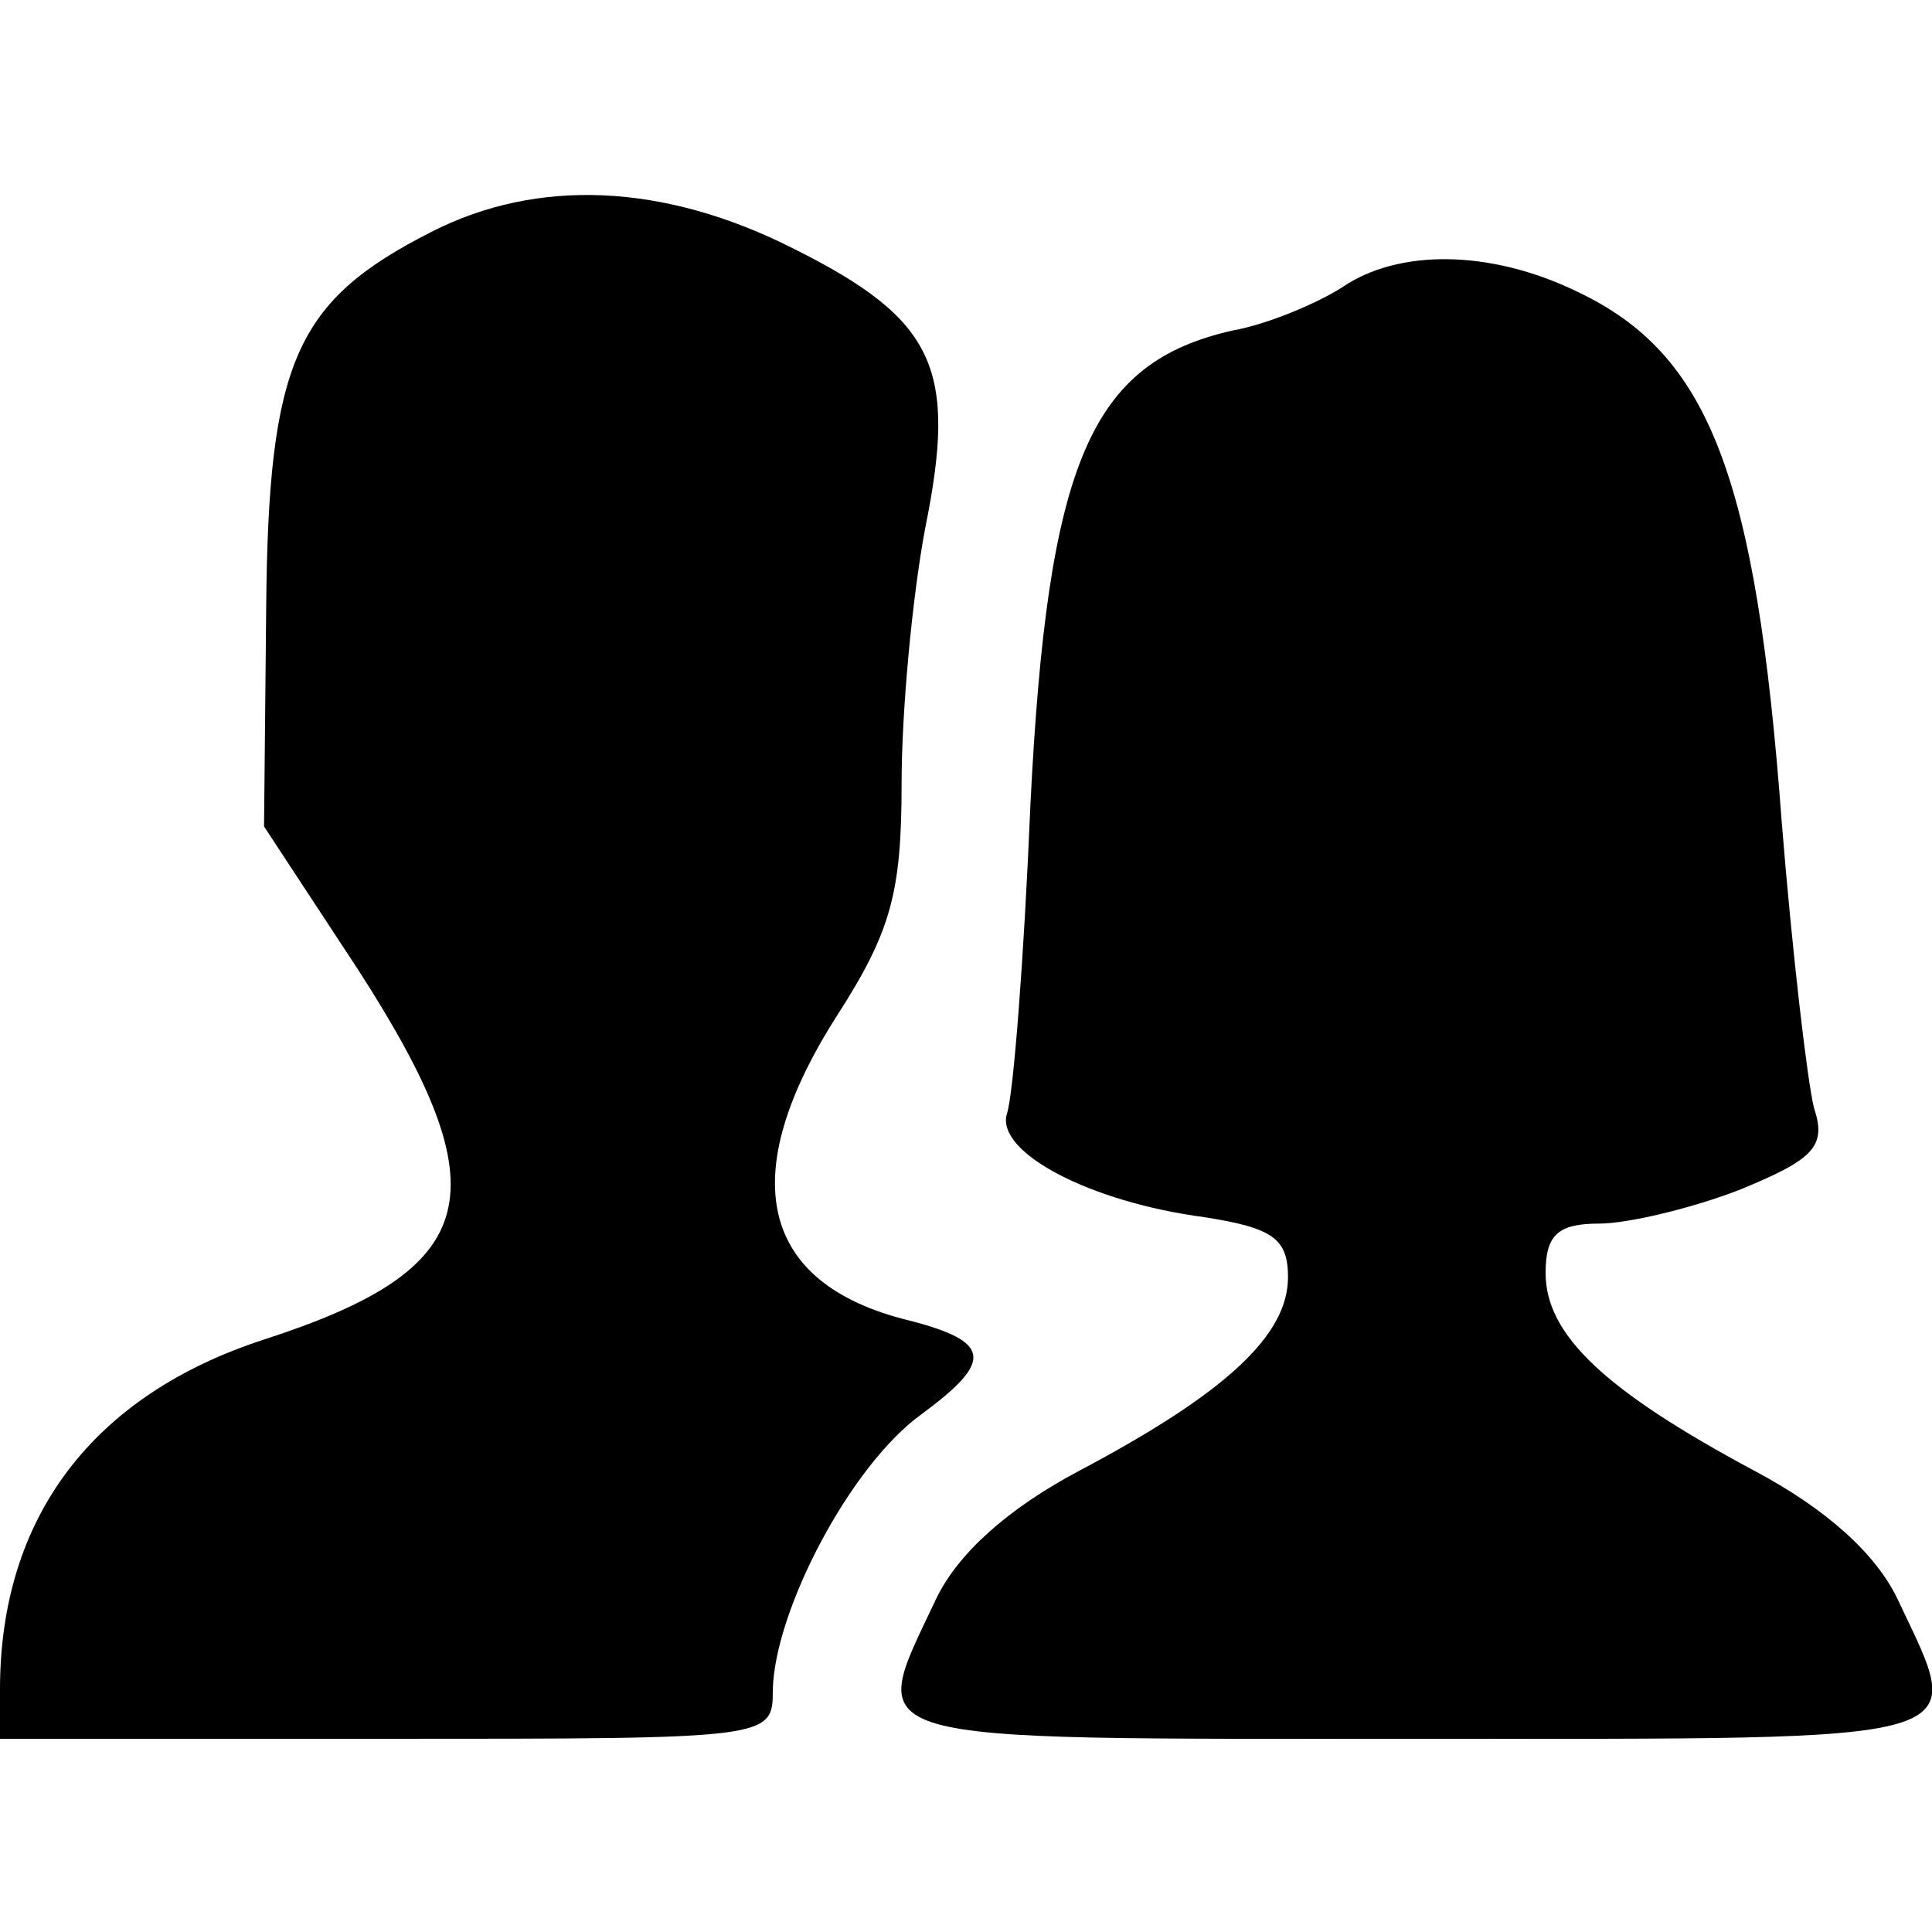
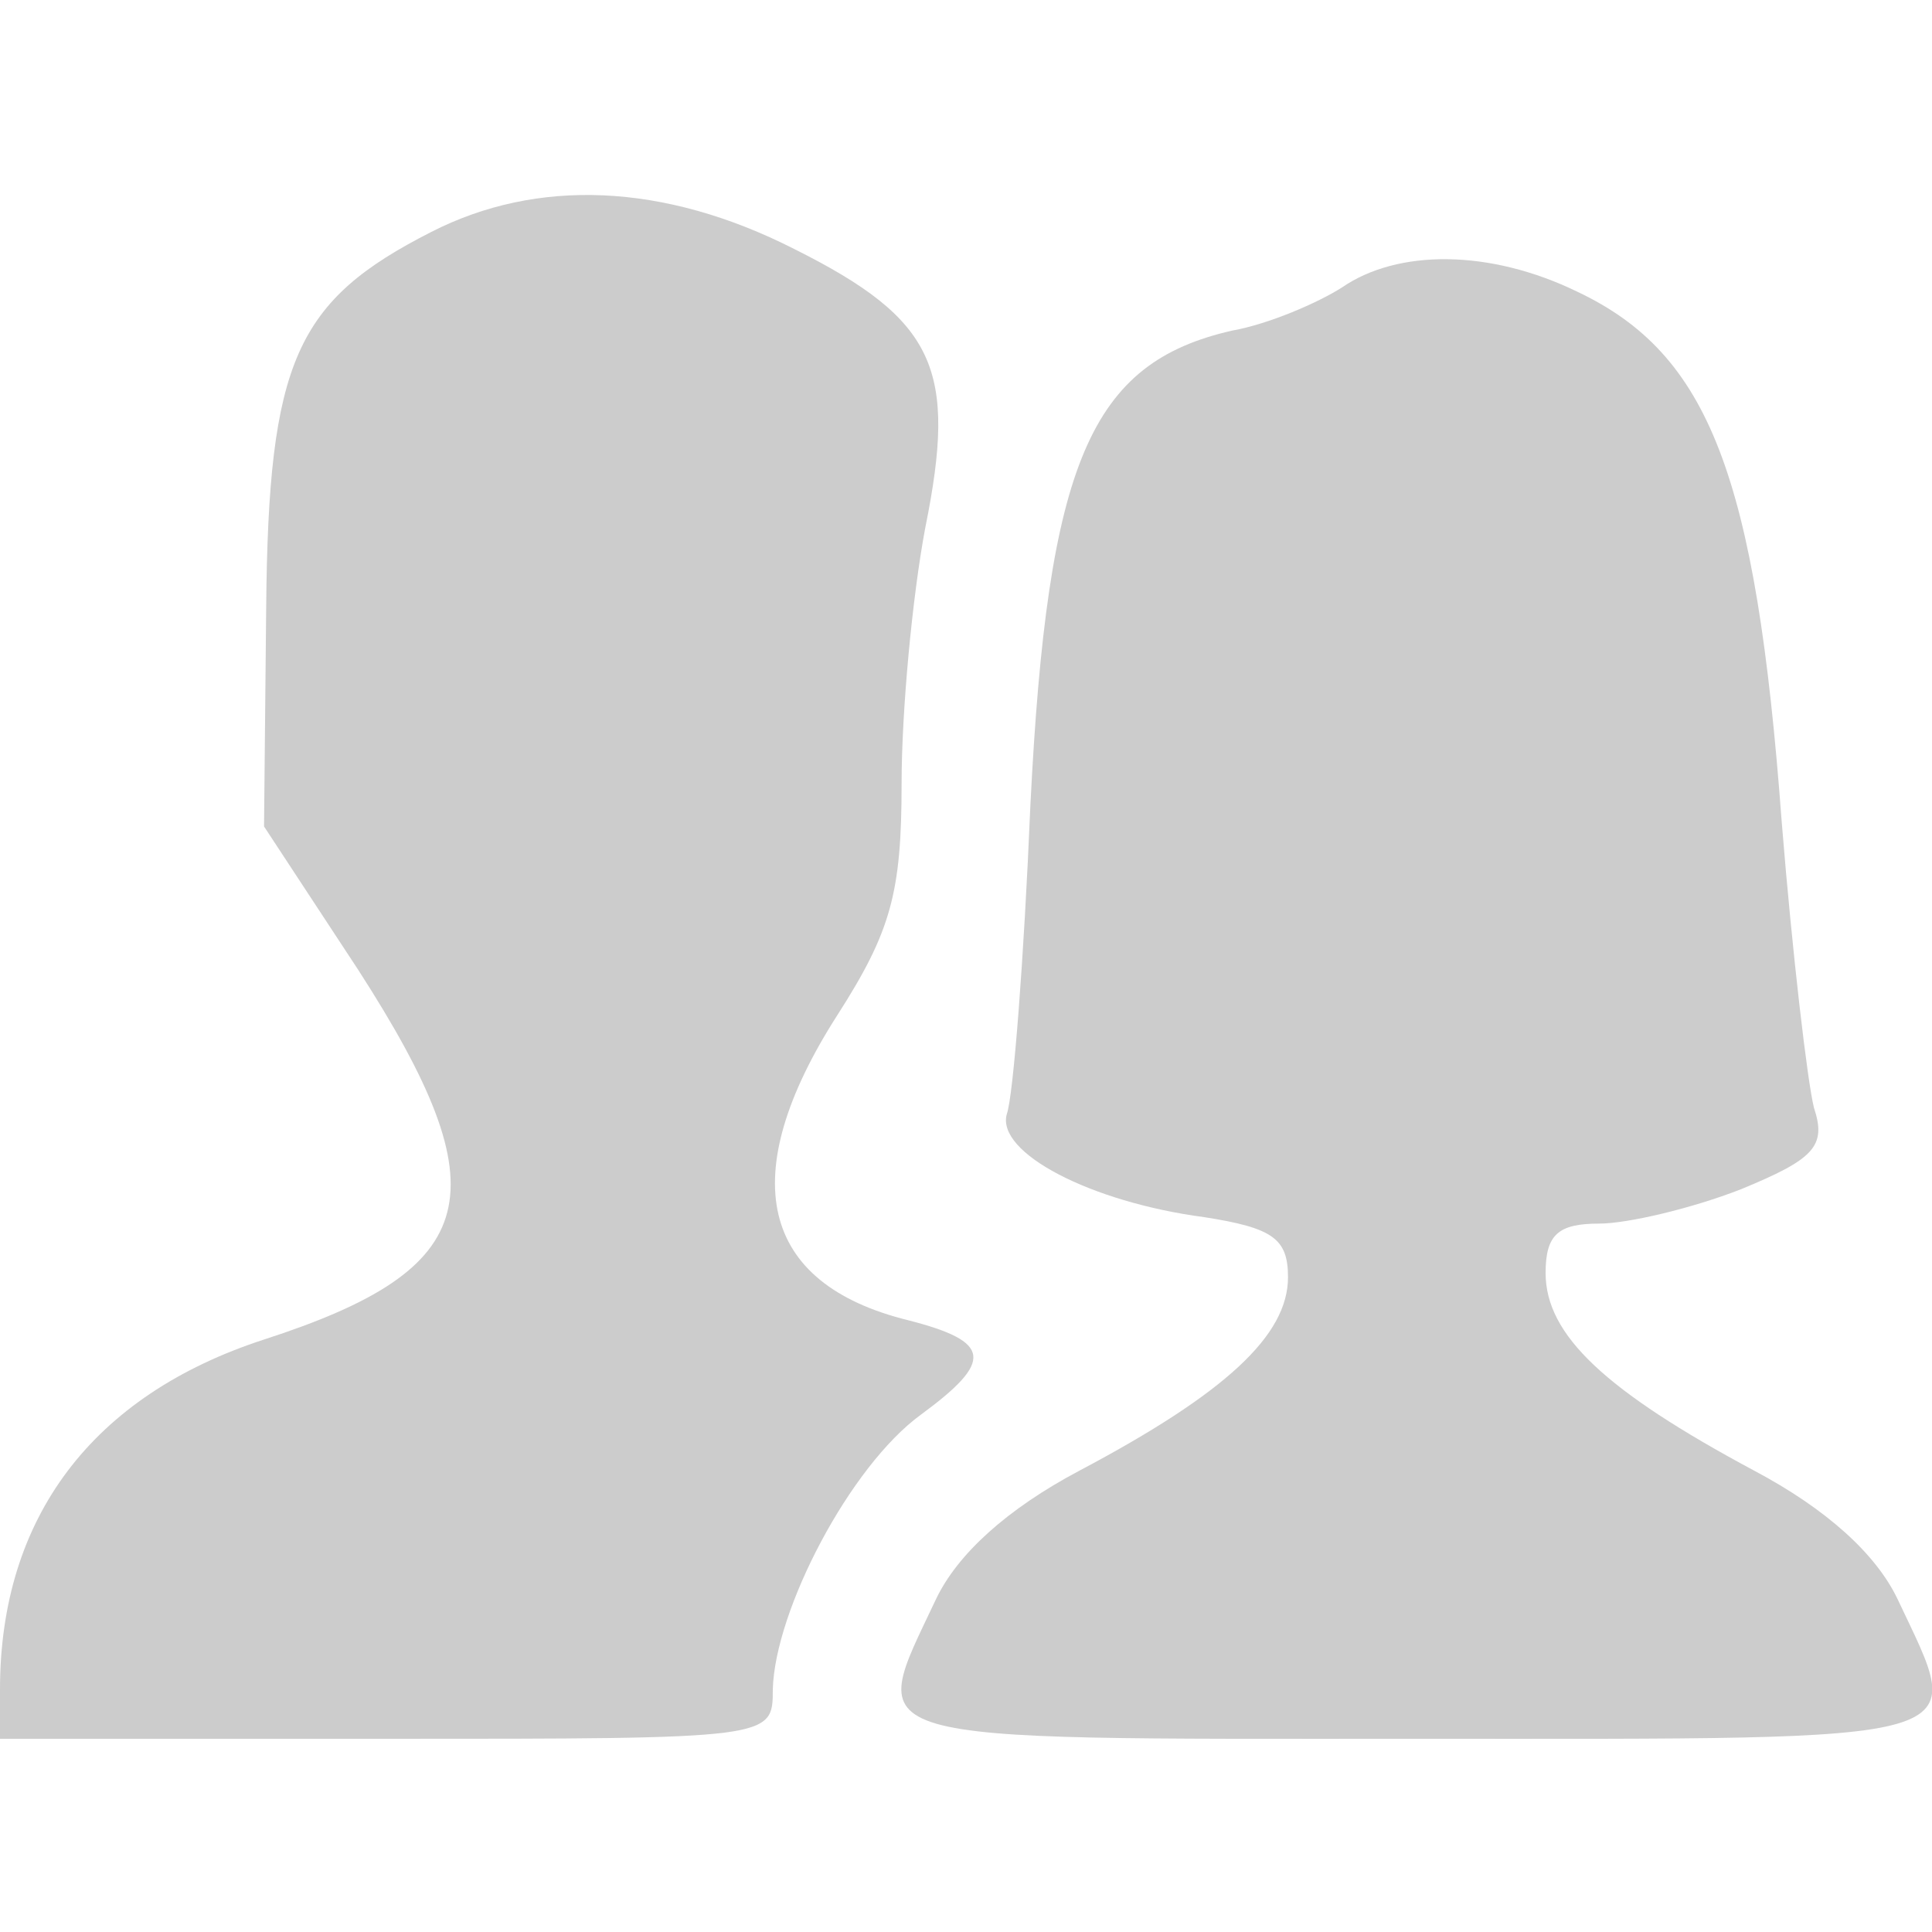
<svg xmlns="http://www.w3.org/2000/svg" version="1.0" width="90pt" height="90pt" viewBox="0 0 90 90" preserveAspectRatio="xMidYMid meet">
-   <g transform="translate(0,90) scale(0.1,-0.1)" fill="#000000" stroke="none">
+   <g transform="translate(0,90) scale(0.1,-0.1)" fill="#CCCCCC" stroke="none">
    <path d="M201 792 c-63 -32 -76 -60 -77 -175 l-1 -102 44 -67 c67 -104 58 -139 -44 -172 -80 -26 -123 -83 -123 -163 l0 -23 180 0 c180 0 180 0 180 23 1 37 36 104 69 128 34 25 33 34 -6 44 -69 17 -81 67 -33 142 25 39 30 57 30 108 0 34 5 87 11 119 15 74 5 97 -61 130 -61 31 -120 33 -169 8z" />
    <path d="M625 766 c-11 -7 -34 -17 -51 -20 -66 -15 -86 -61 -94 -221 -3 -72 -8 -136 -11 -144 -5 -18 39 -41 92 -48 32 -5 39 -10 39 -28 0 -27 -29 -54 -97 -90 -34 -18 -57 -39 -67 -60 -32 -68 -42 -65 224 -65 266 0 256 -3 224 65 -10 21 -33 42 -67 60 -69 37 -97 63 -97 92 0 18 6 23 25 23 13 0 43 7 66 16 34 14 40 20 34 38 -3 12 -10 71 -15 133 -12 162 -34 218 -95 247 -41 20 -84 20 -110 2z" />
  </g>
</svg>
